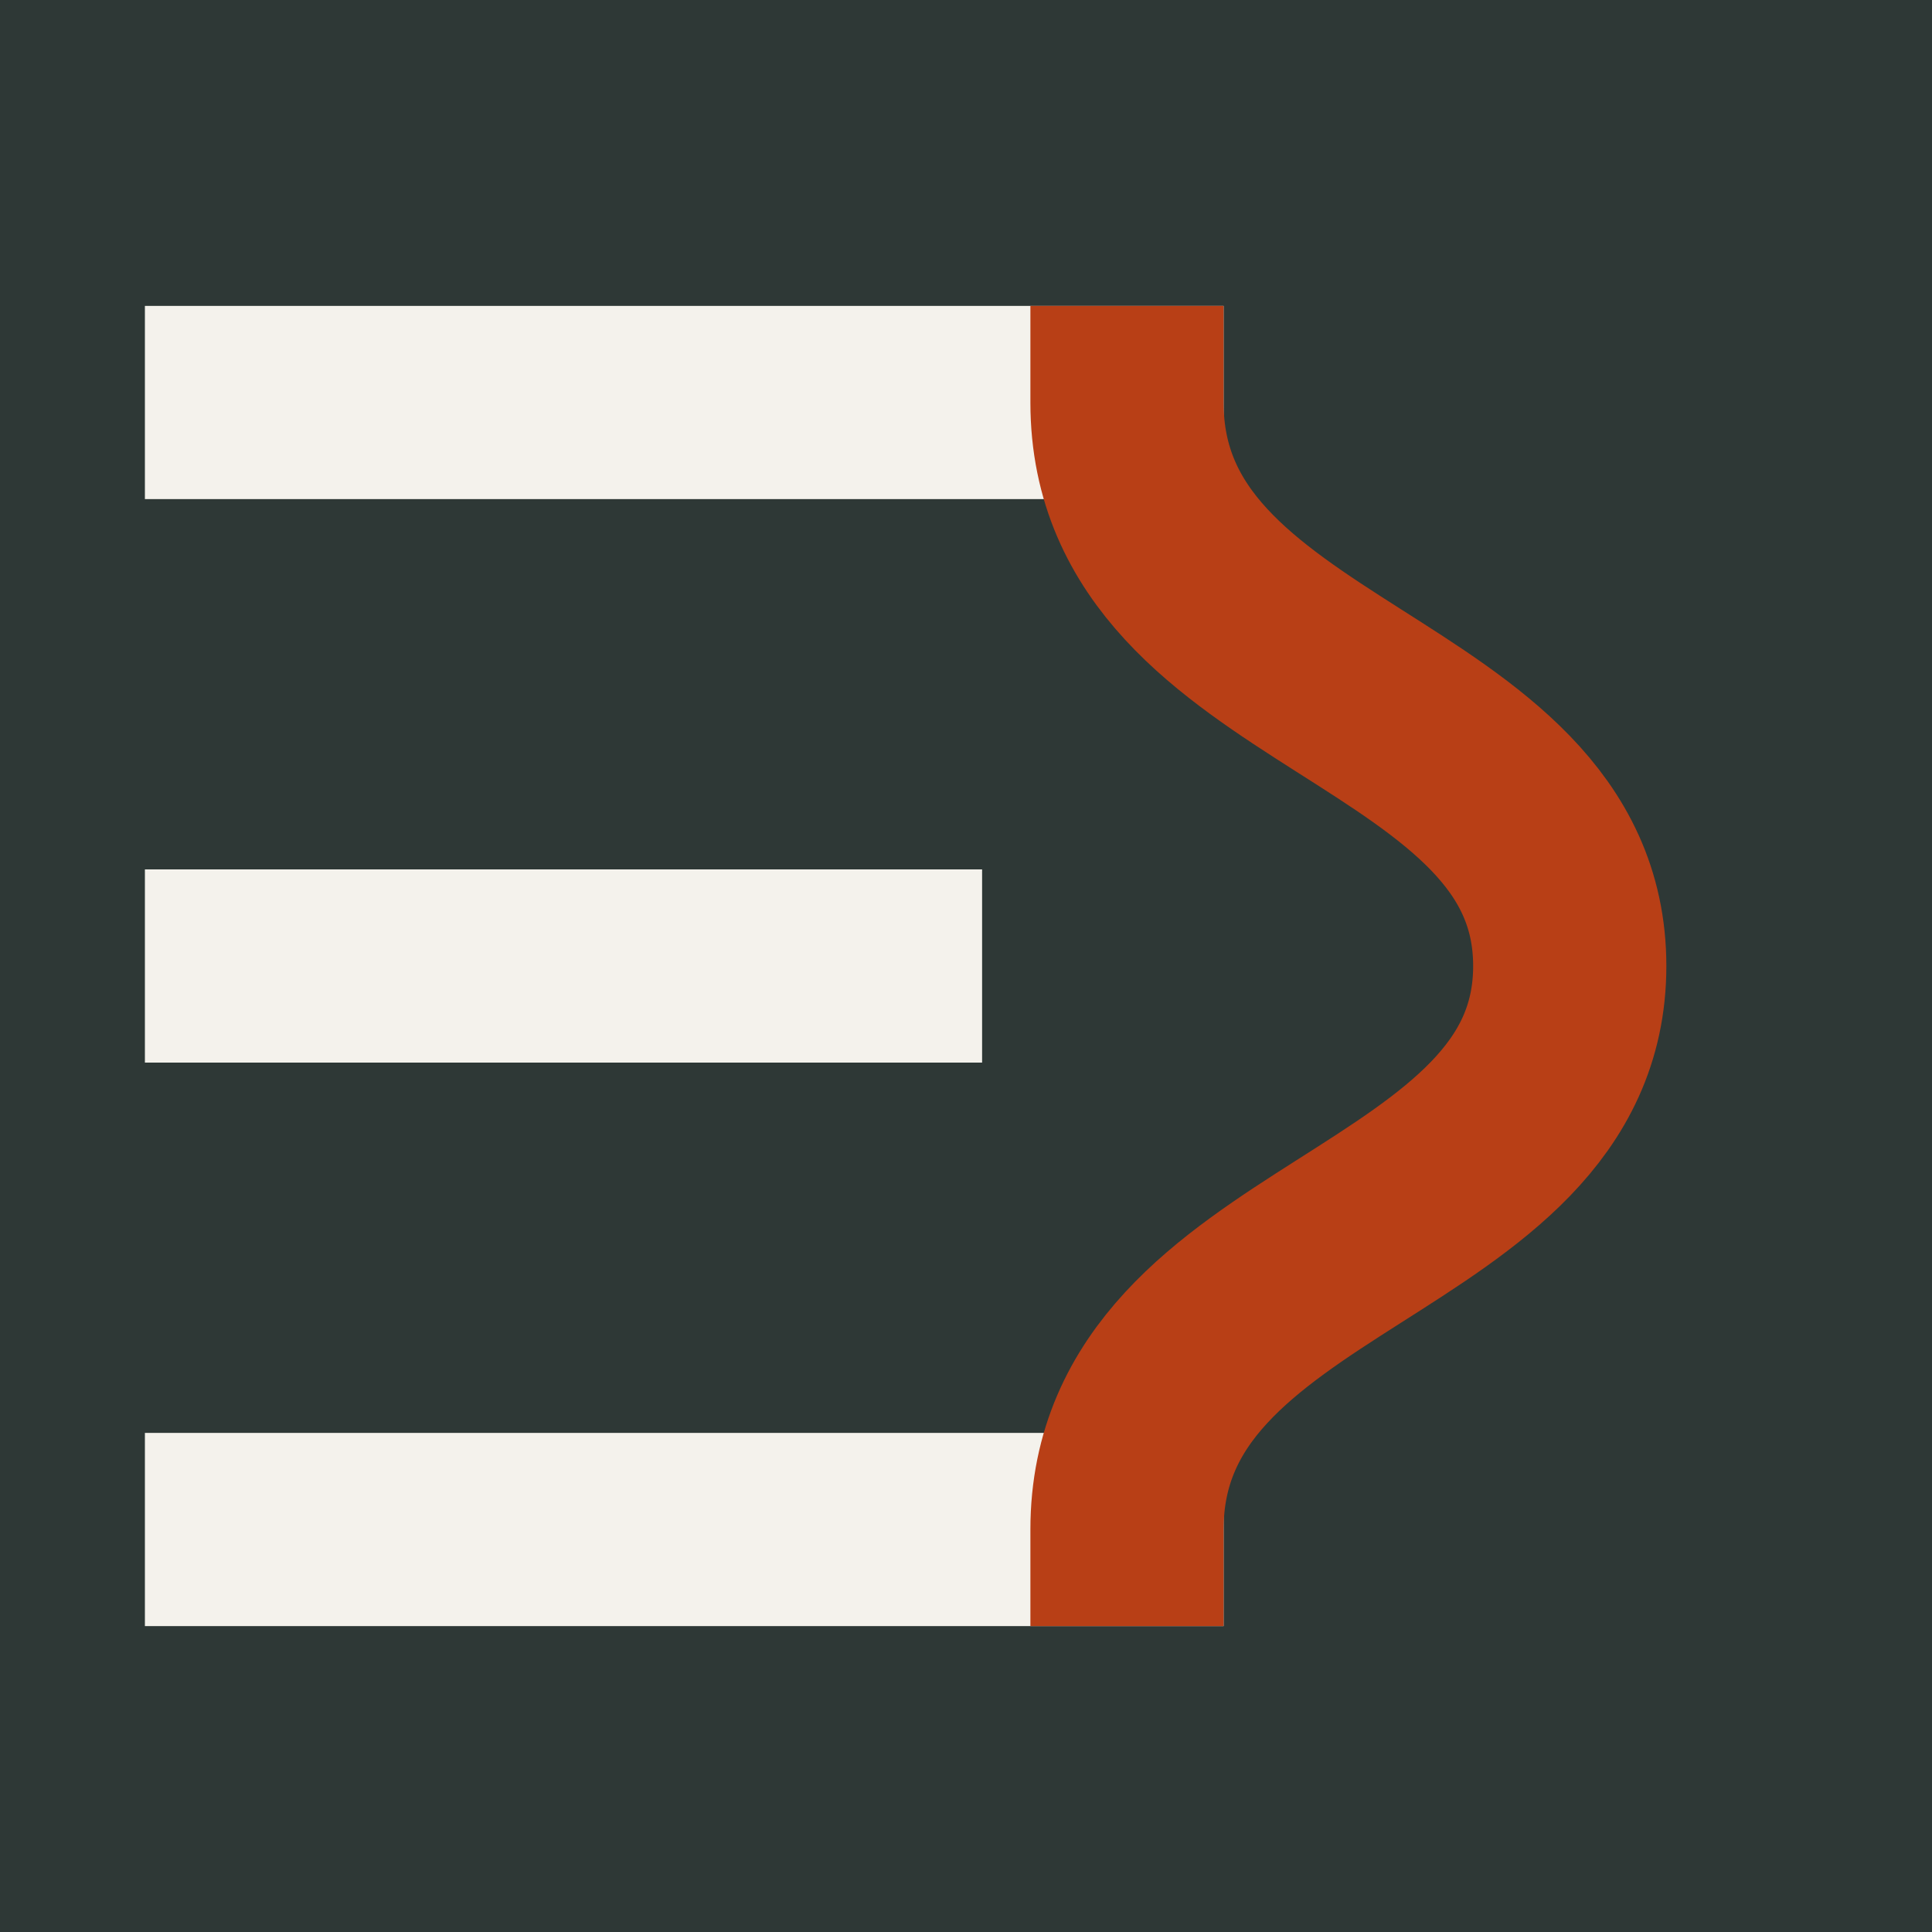
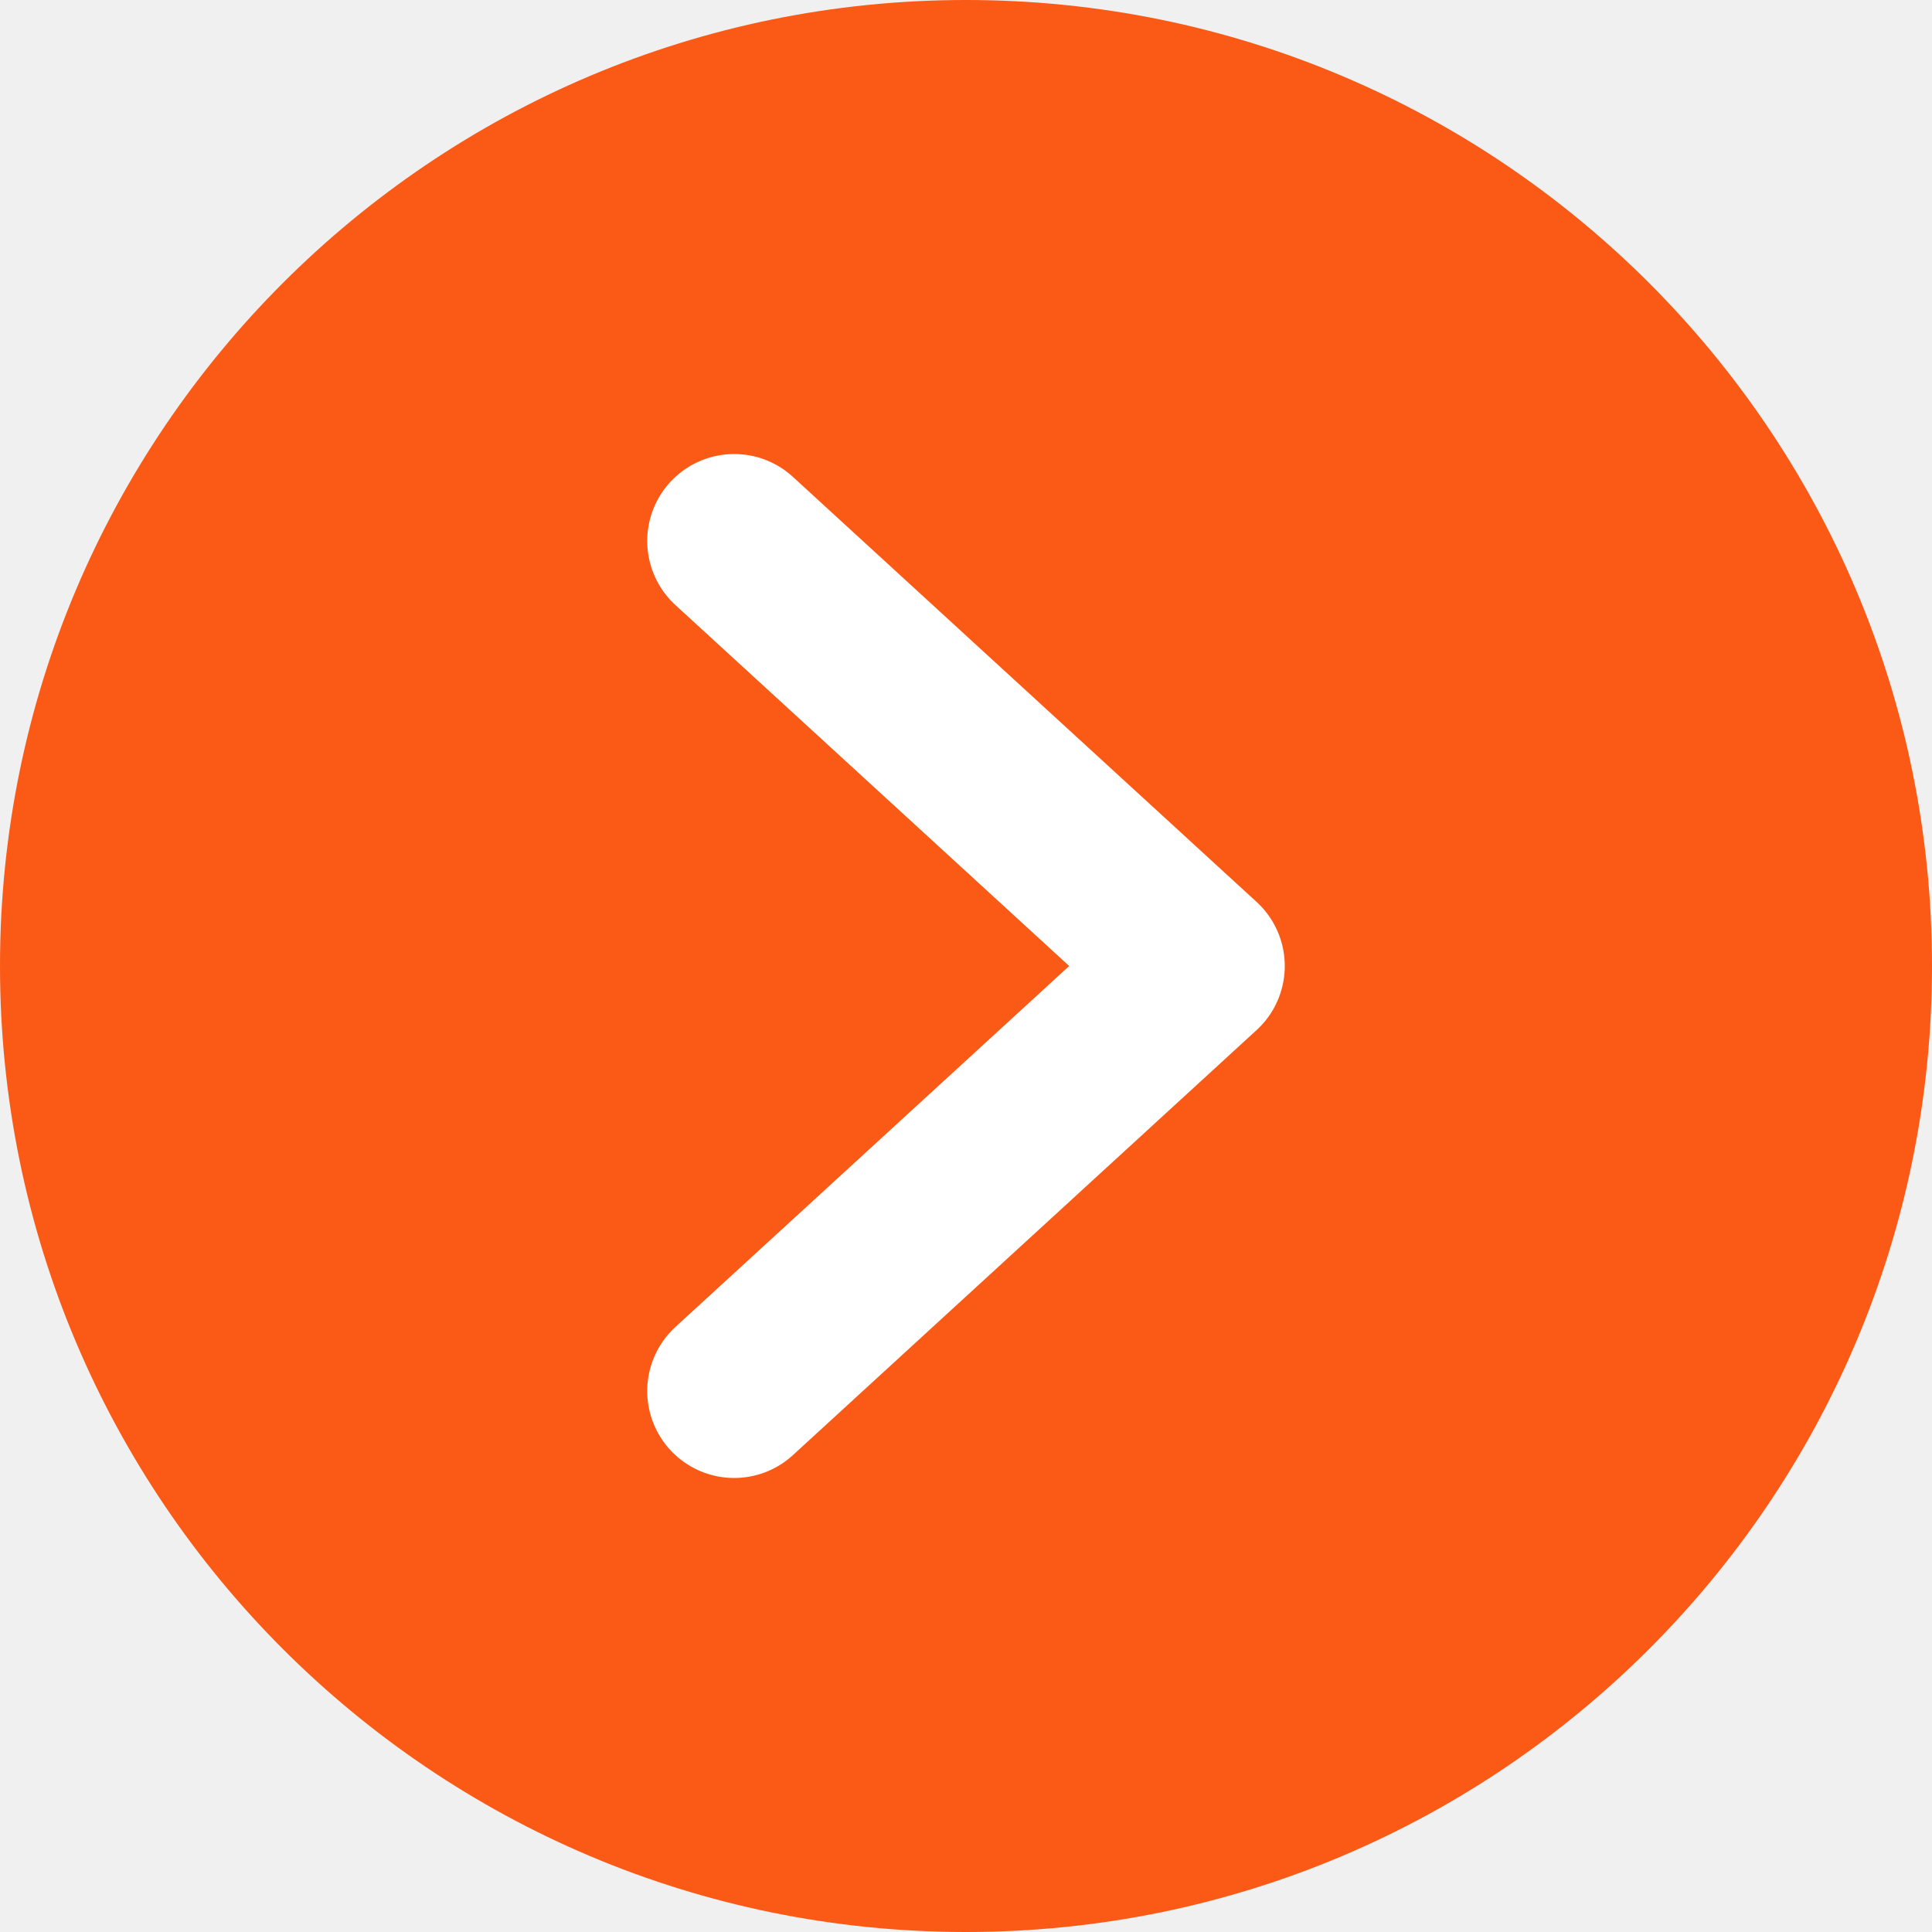
- <svg xmlns="http://www.w3.org/2000/svg" viewBox="0 0 24 24" width="32" height="32">
-   <rect width="24" height="24" fill="#2e3836" />
-   <g stroke="#f4f2ec" stroke-width="2.4" stroke-linecap="square" fill="none">
-     <path d="M3 5h11" />
-     <path d="M3 12h8" />
-     <path d="M3 19h11" />
-   </g>
-   <path d="M14 5c0 3.6 5.5 3.6 5.5 7s-5.5 3.4-5.5 7" stroke="#b83f16" stroke-width="2.4" stroke-linecap="square" fill="none" />
+ <svg xmlns="http://www.w3.org/2000/svg" viewBox="0 0 100 100" width="100" height="100">
+   <circle cx="50" cy="50" r="50" fill="#fa5a15" />
+   <path d="M38 28 L62 50 L38 72" fill="none" stroke="#ffffff" stroke-width="9" stroke-linecap="round" stroke-linejoin="round" />
</svg>
